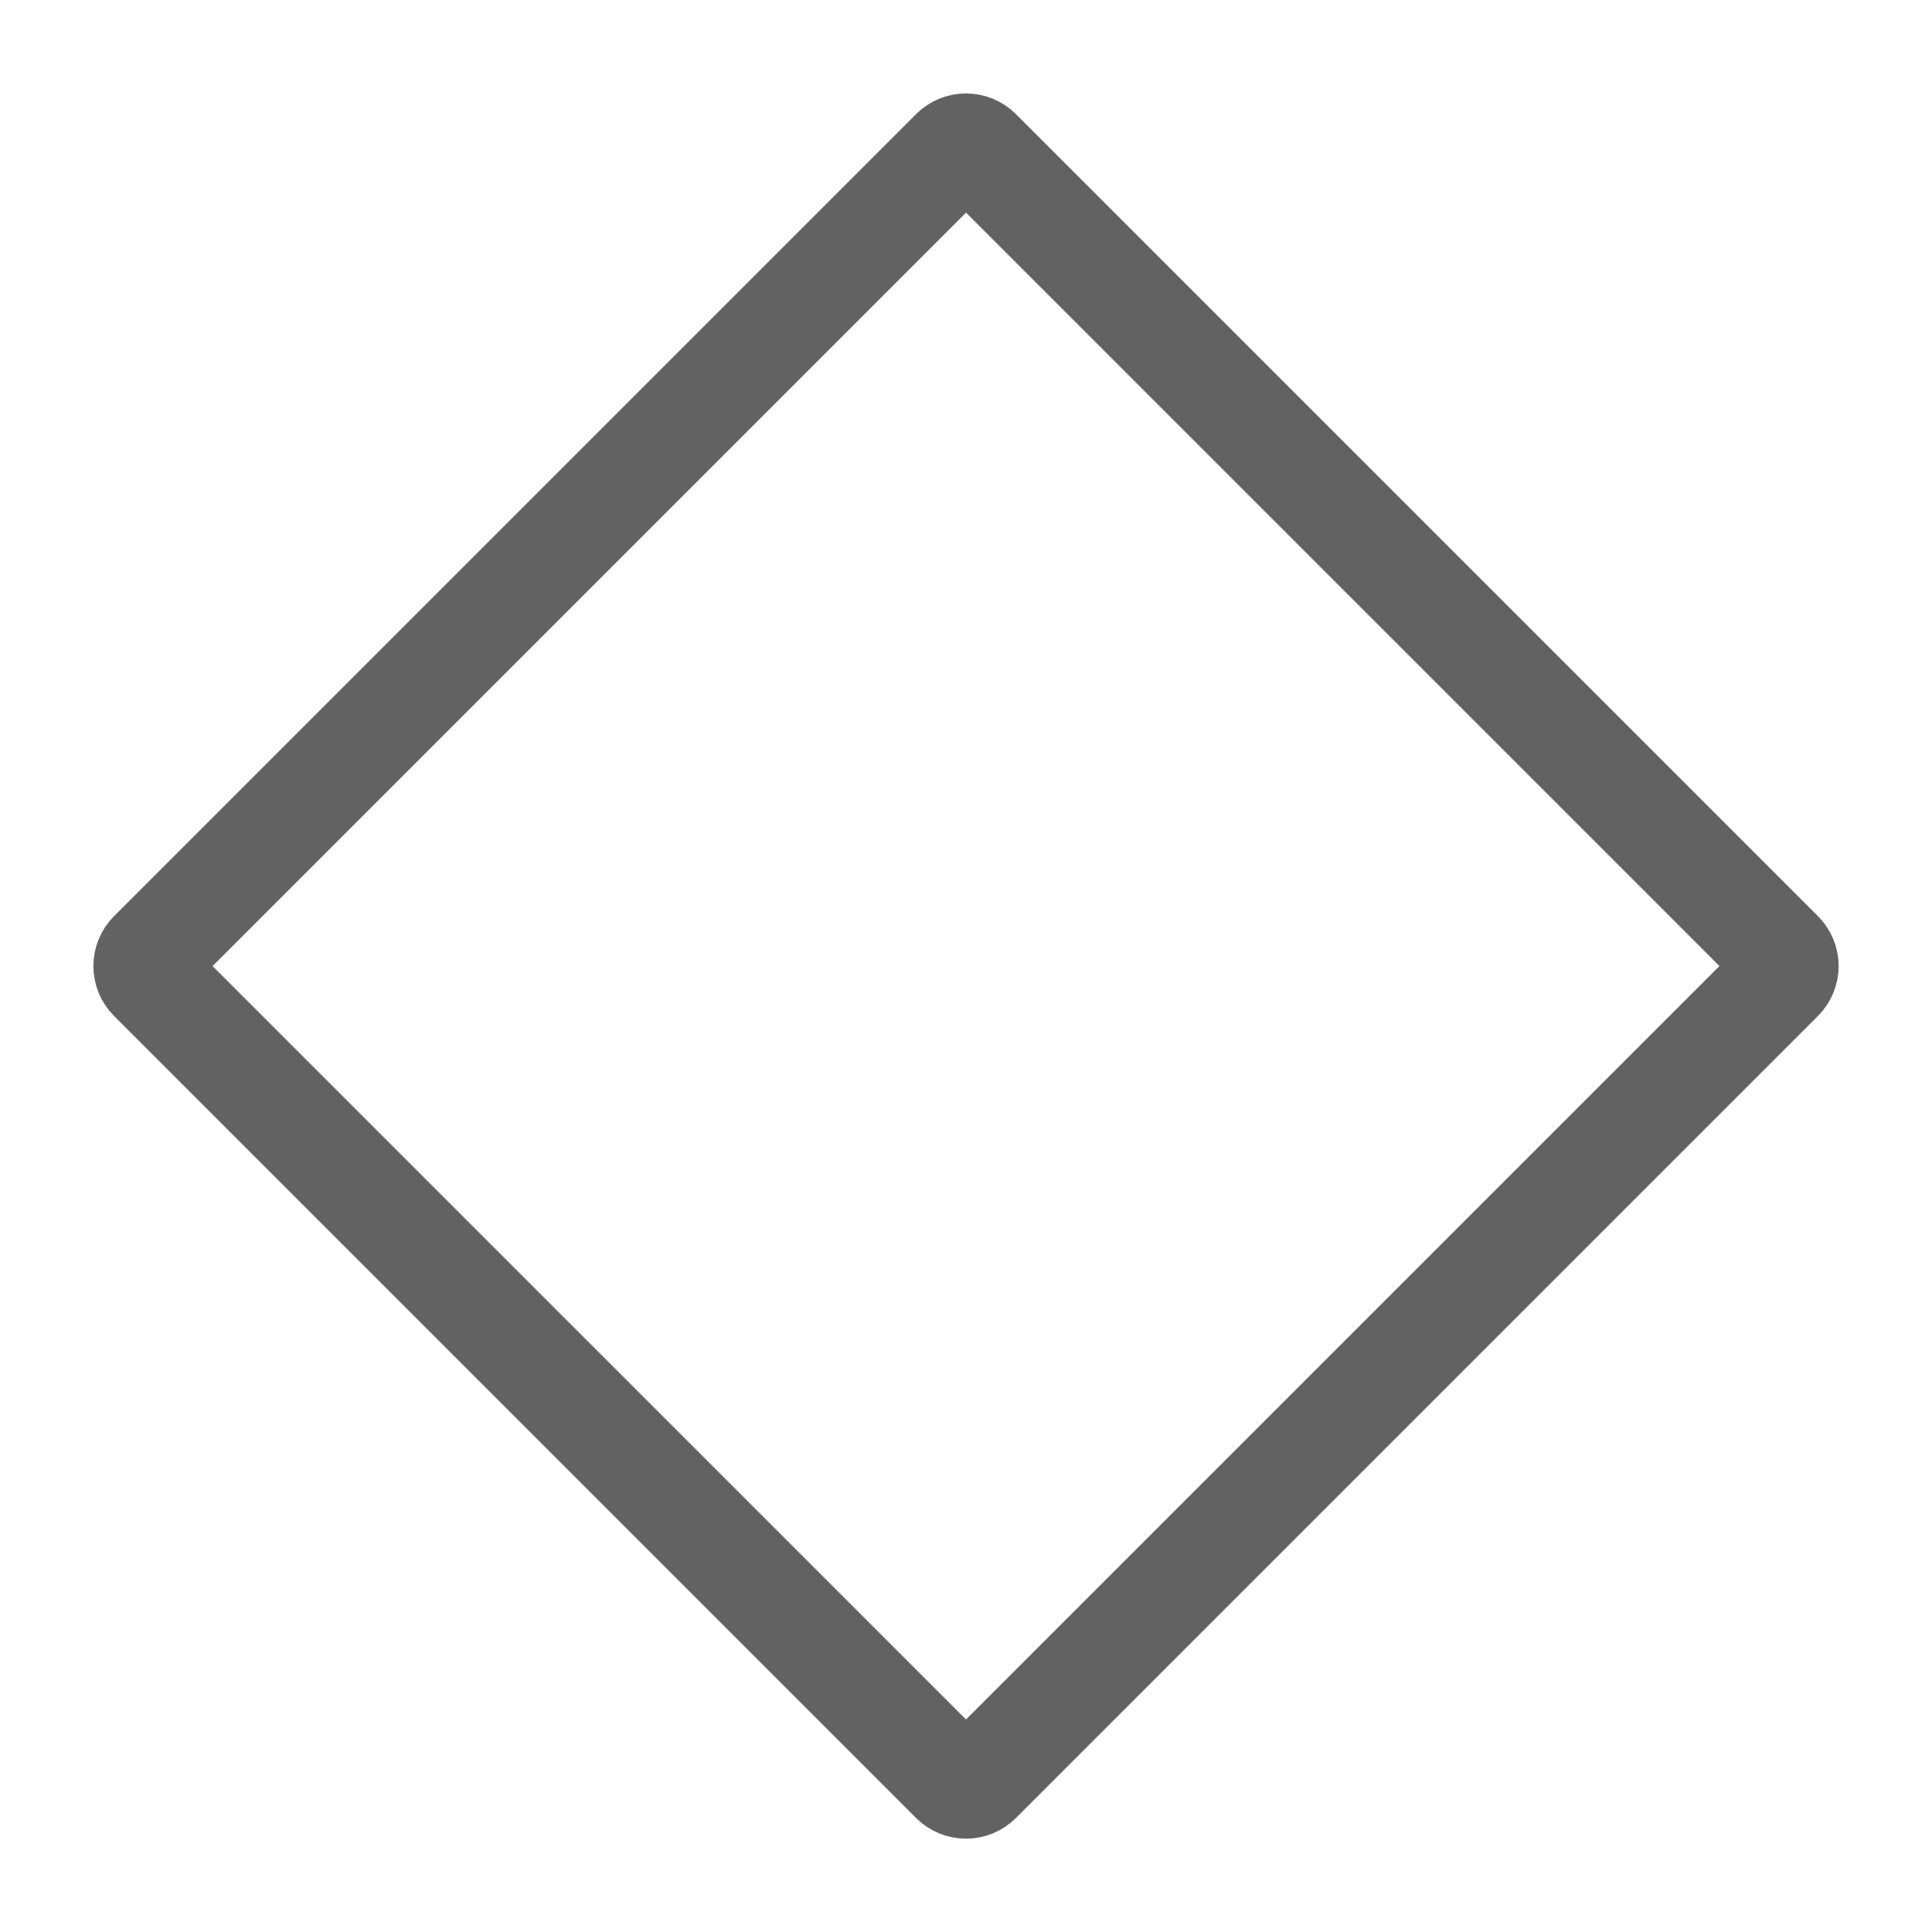
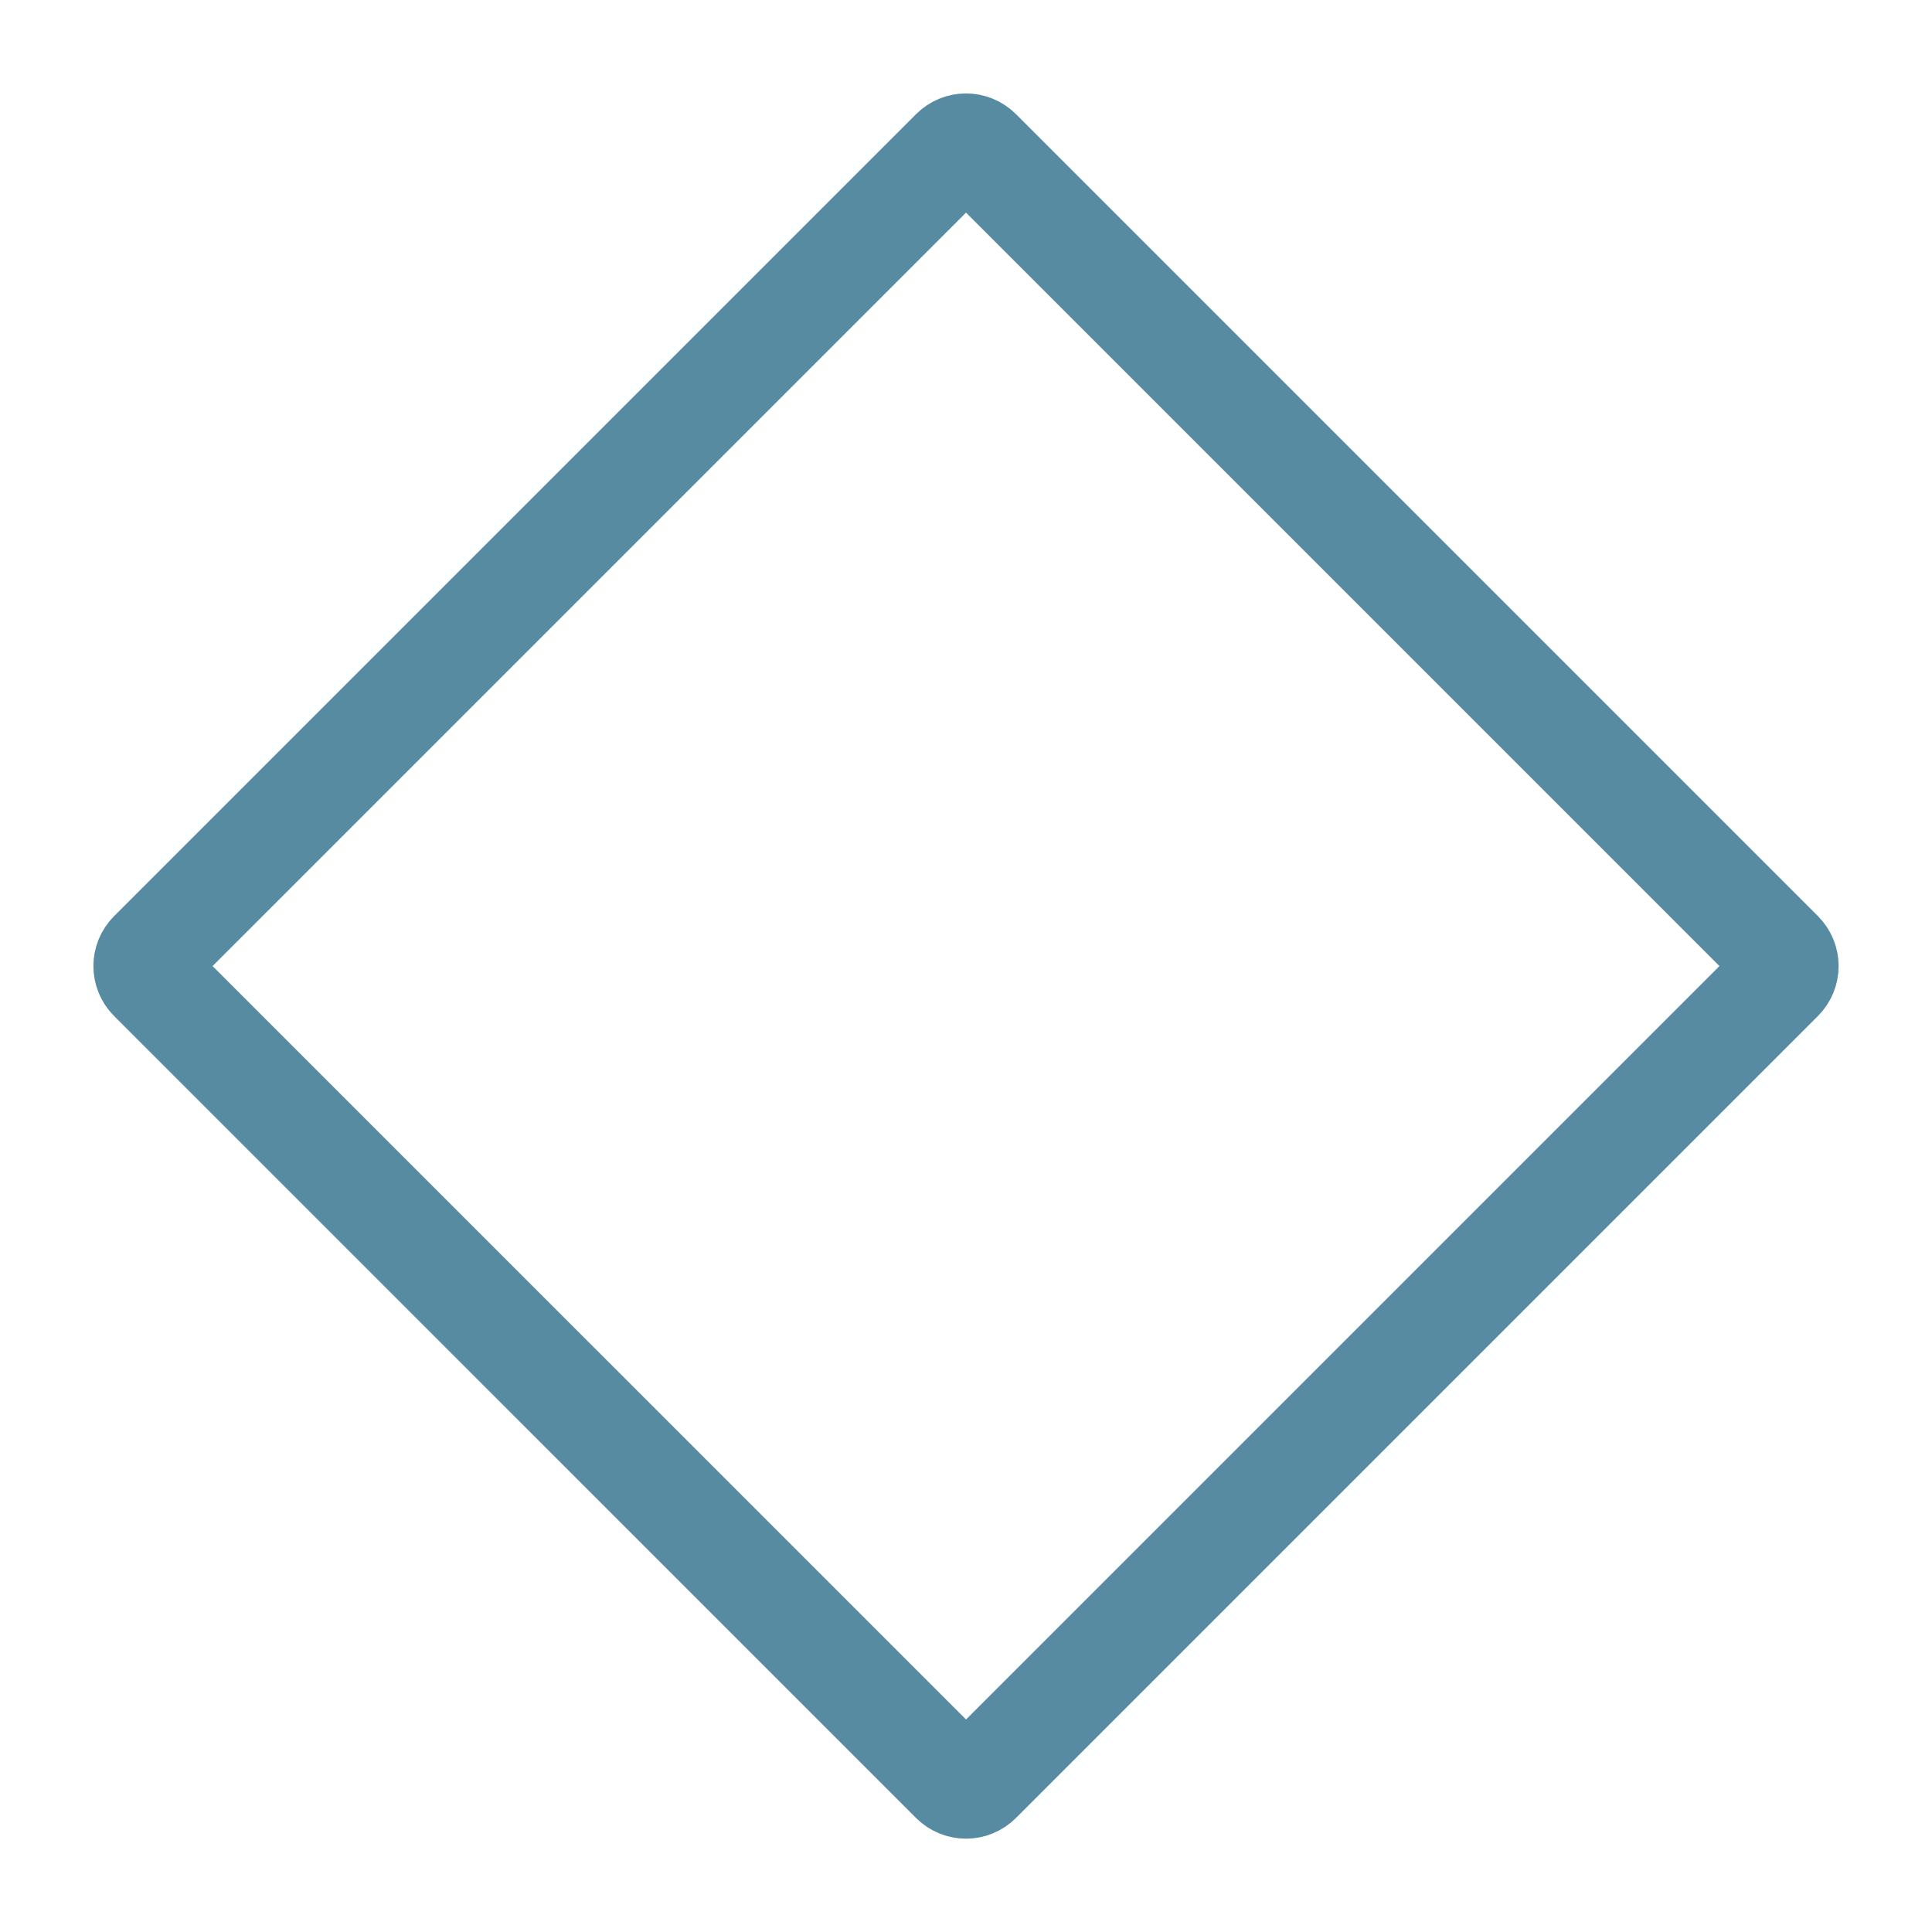
<svg xmlns="http://www.w3.org/2000/svg" width="2048" height="2048" preserveAspectRatio="xMidYMid meet" viewBox="0 0 2048 2048" style="-ms-transform: rotate(360deg); -webkit-transform: rotate(360deg); transform: rotate(360deg);">
-   <rect width="12.824" height="12.824" x="-736.344" y="737.679" transform="scale(96.7529) rotate(-45 -1245.095 -516.544)" ry=".199" fill="transparent" stroke="#626262" stroke-width="1.15" />
+   <rect width="12.824" height="12.824" x="-736.344" y="737.679" transform="scale(96.7529) rotate(-45 -1245.095 -516.544)" ry=".199" fill="transparent" stroke="#568ba2" stroke-width="1.15" />
  <rect x="0" y="0" width="2048" height="2048" fill="rgba(0, 0, 0, 0)" />
</svg>
